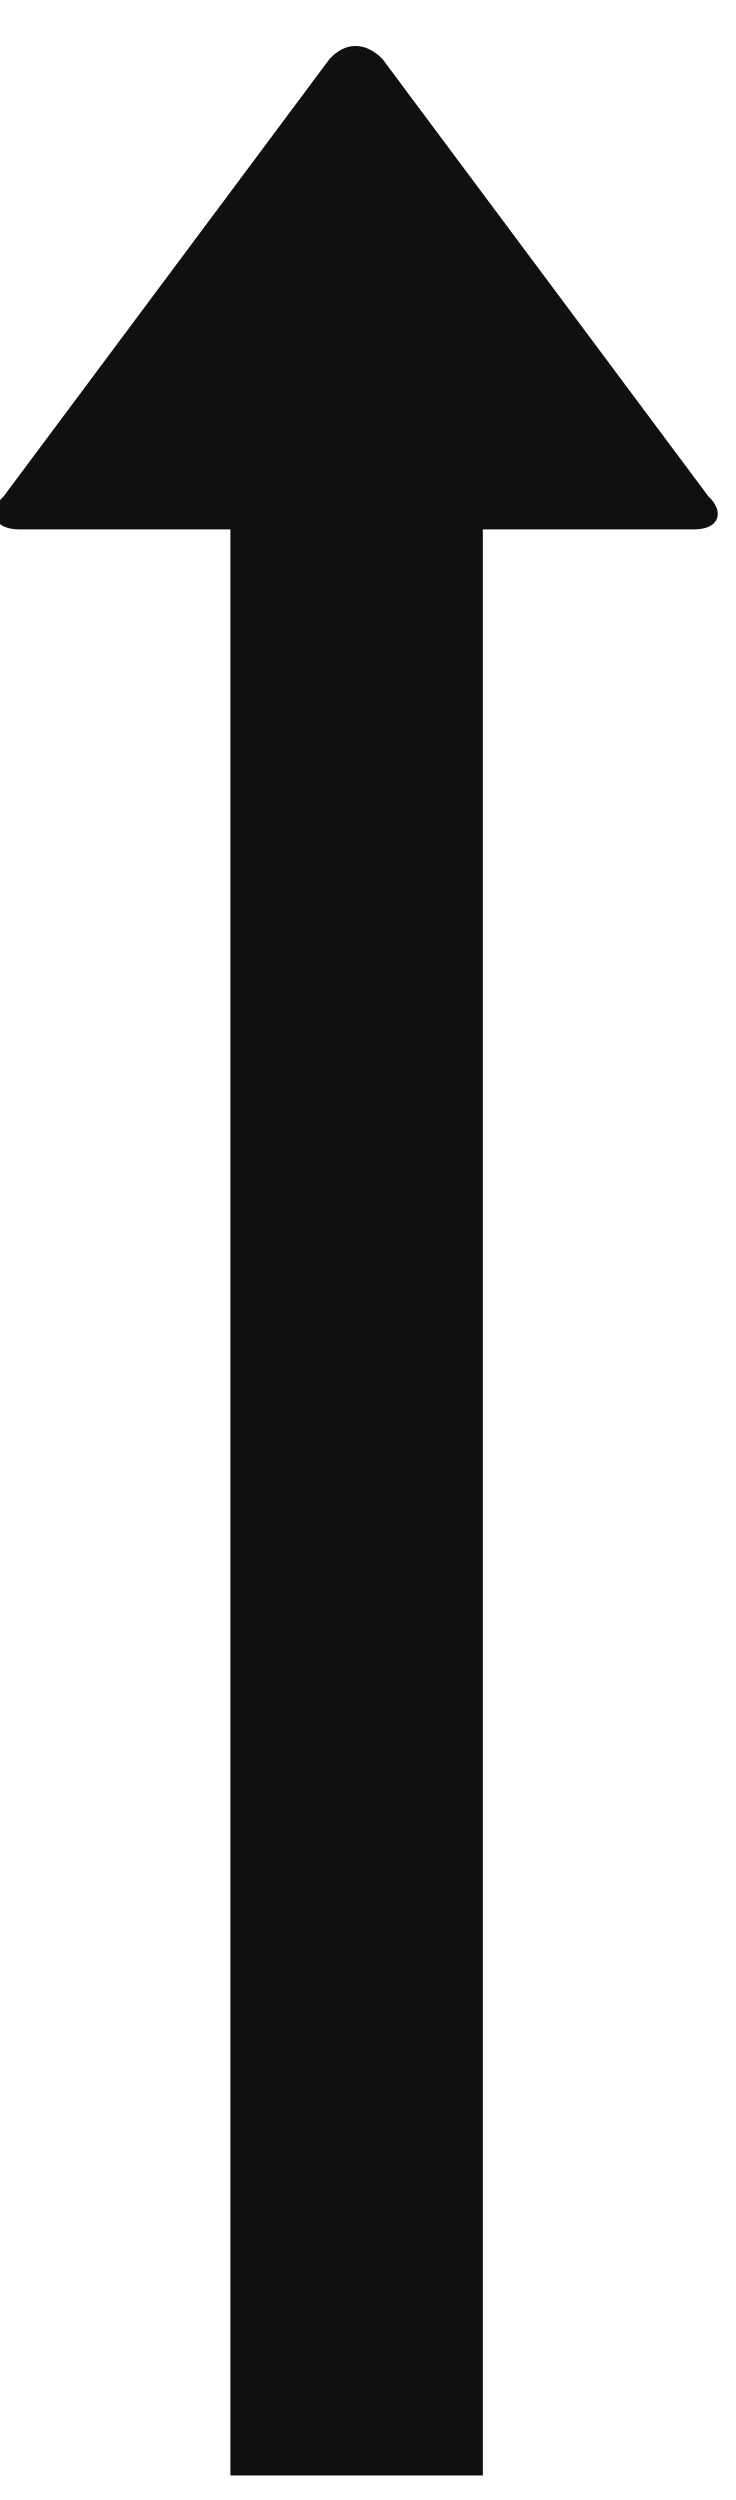
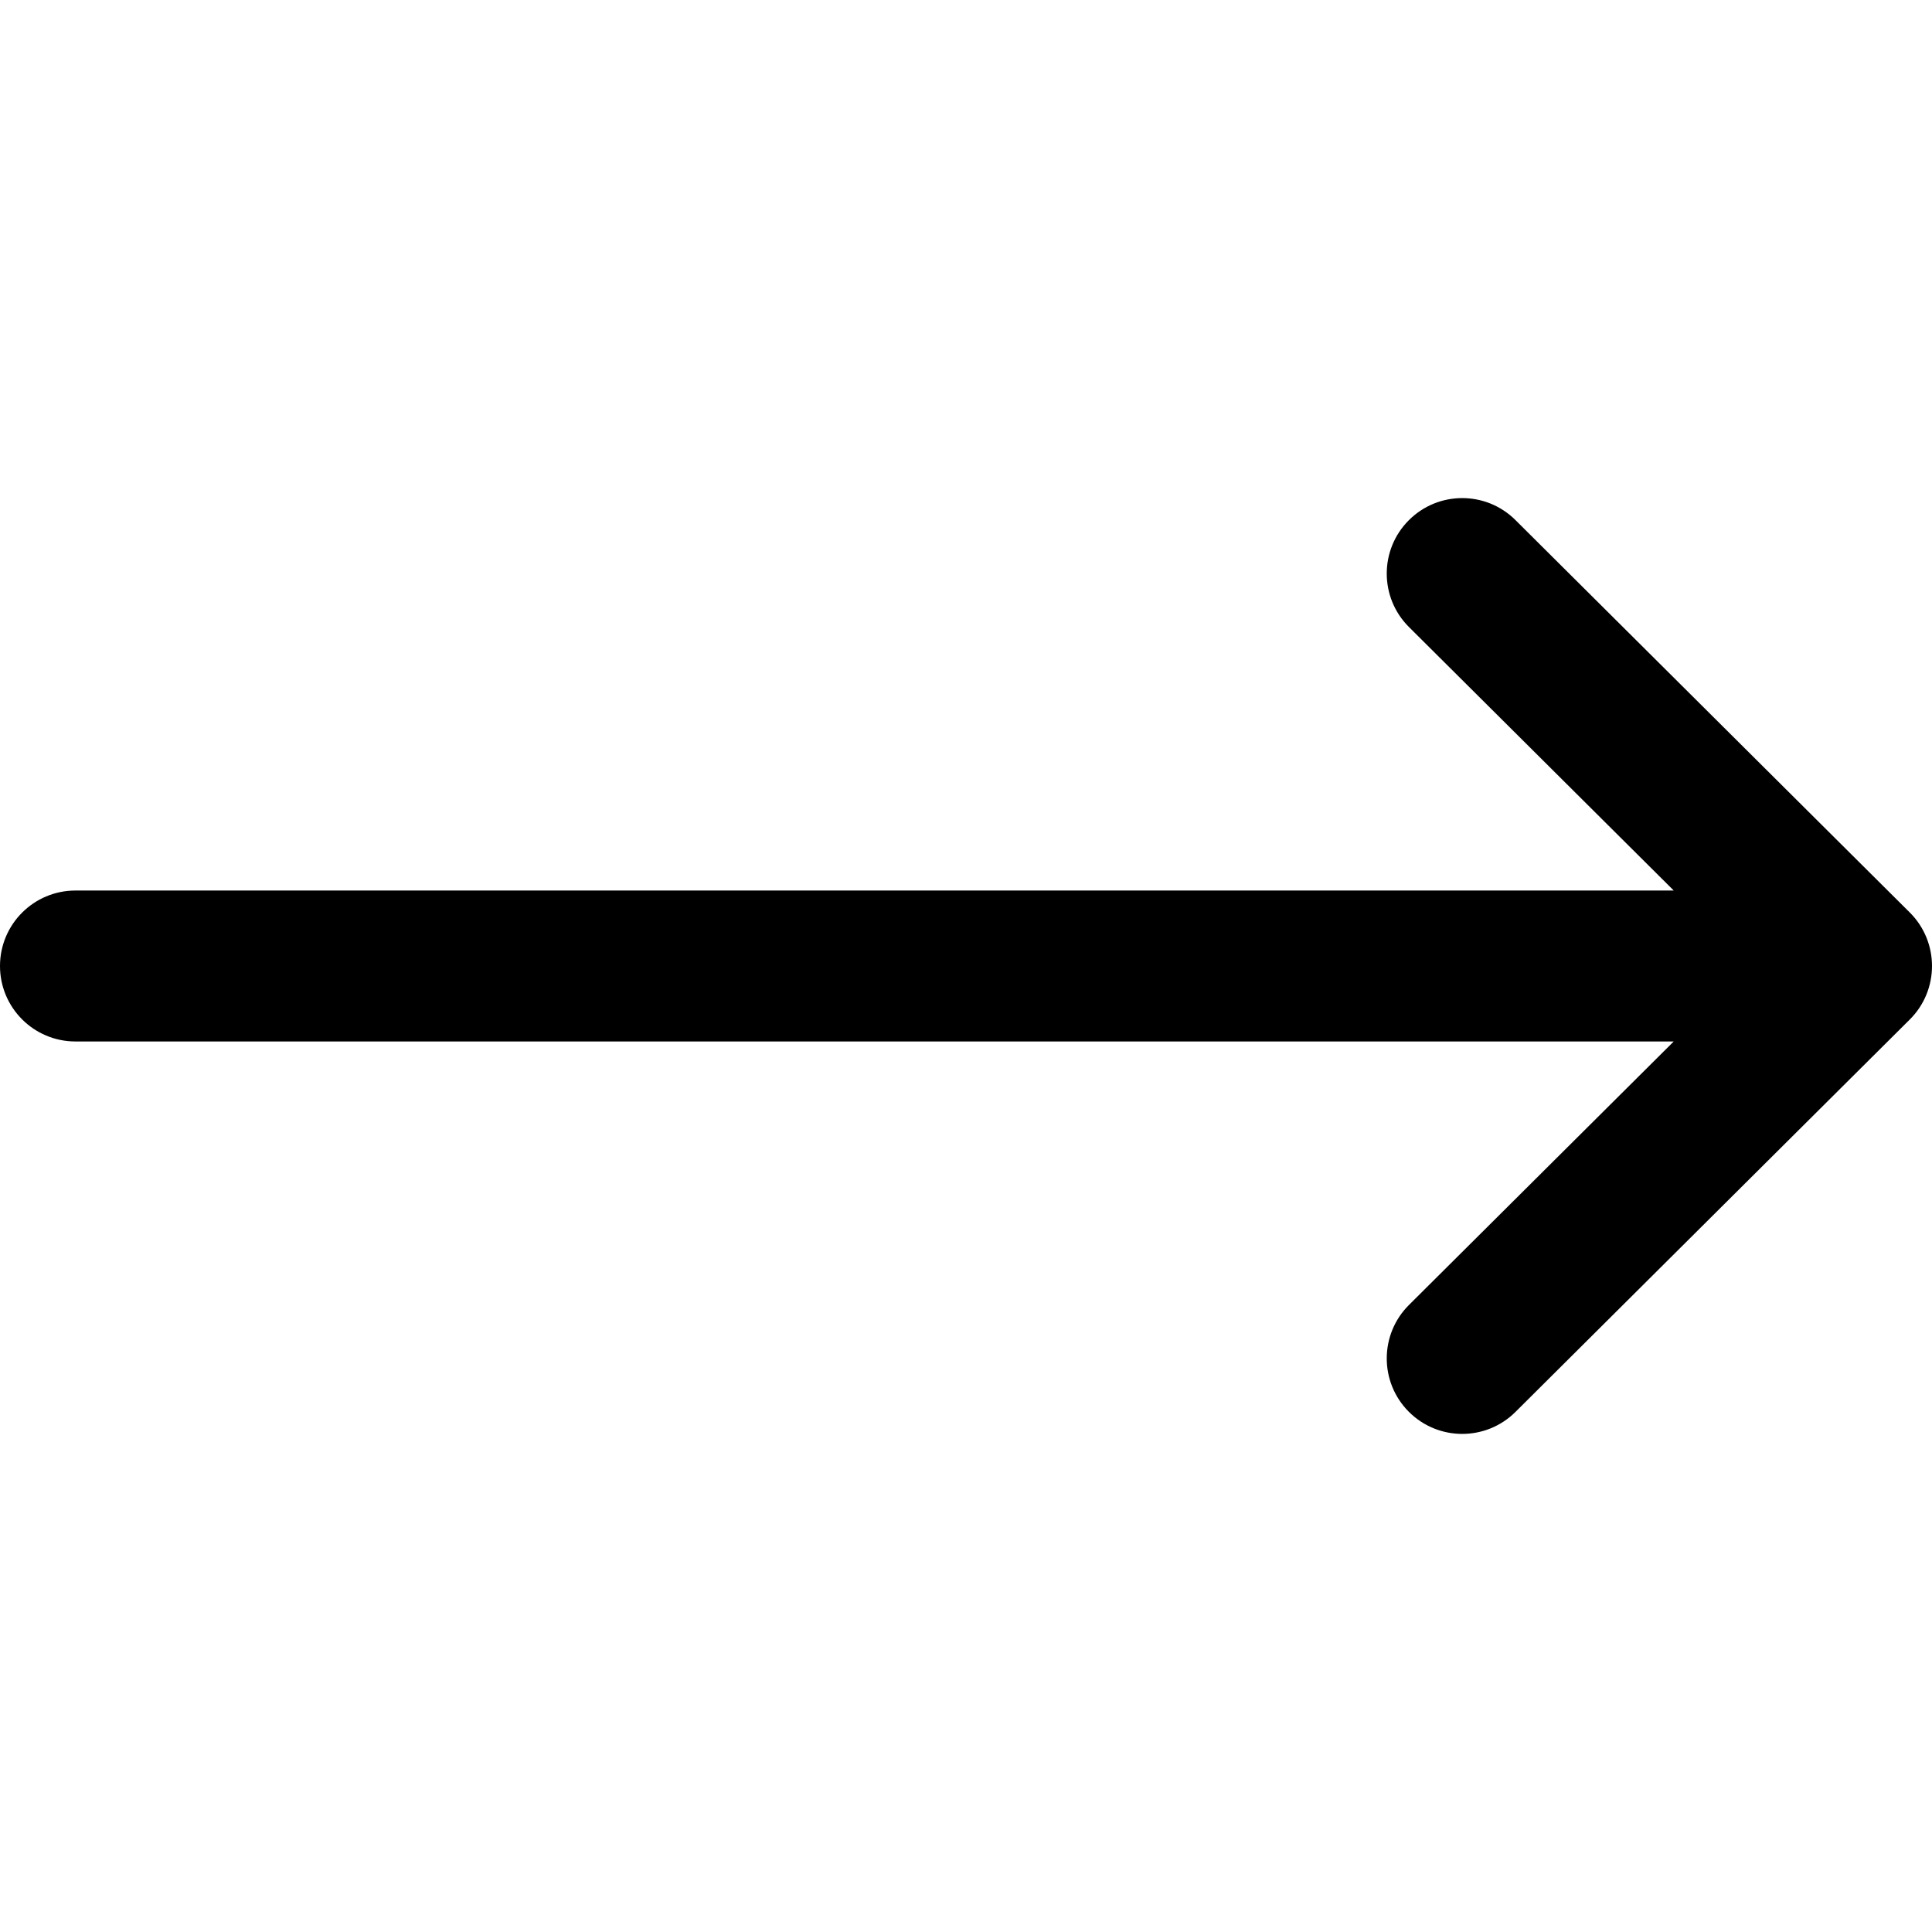
- <svg width="5" height="17" viewBox="0 0 6 20">
-   <path fill="#101010" d="M5.78 3.85L3.12.28c-.14-.14-.3-.14-.43 0L.03 3.85c-.14.13-.08.27.13.27h1.72V20h2.06V4.12h1.72c.15 0 .22-.07.19-.17a.26.26 0 00-.07-.1z" fill-rule="evenodd" />
+ <svg xmlns="http://www.w3.org/2000/svg" viewBox="0 0 512 512">
+   <path d="M506.134 241.843l-.018-.019-104.504-104c-7.829-7.791-20.492-7.762-28.285.068-7.792 7.829-7.762 20.492.067 28.284L443.558 236H20c-11.046 0-20 8.954-20 20s8.954 20 20 20h423.557l-70.162 69.824c-7.829 7.792-7.859 20.455-.067 28.284 7.793 7.831 20.457 7.858 28.285.068l104.504-104 .018-.019c7.833-7.818 7.808-20.522-.001-28.314z" />
</svg>
